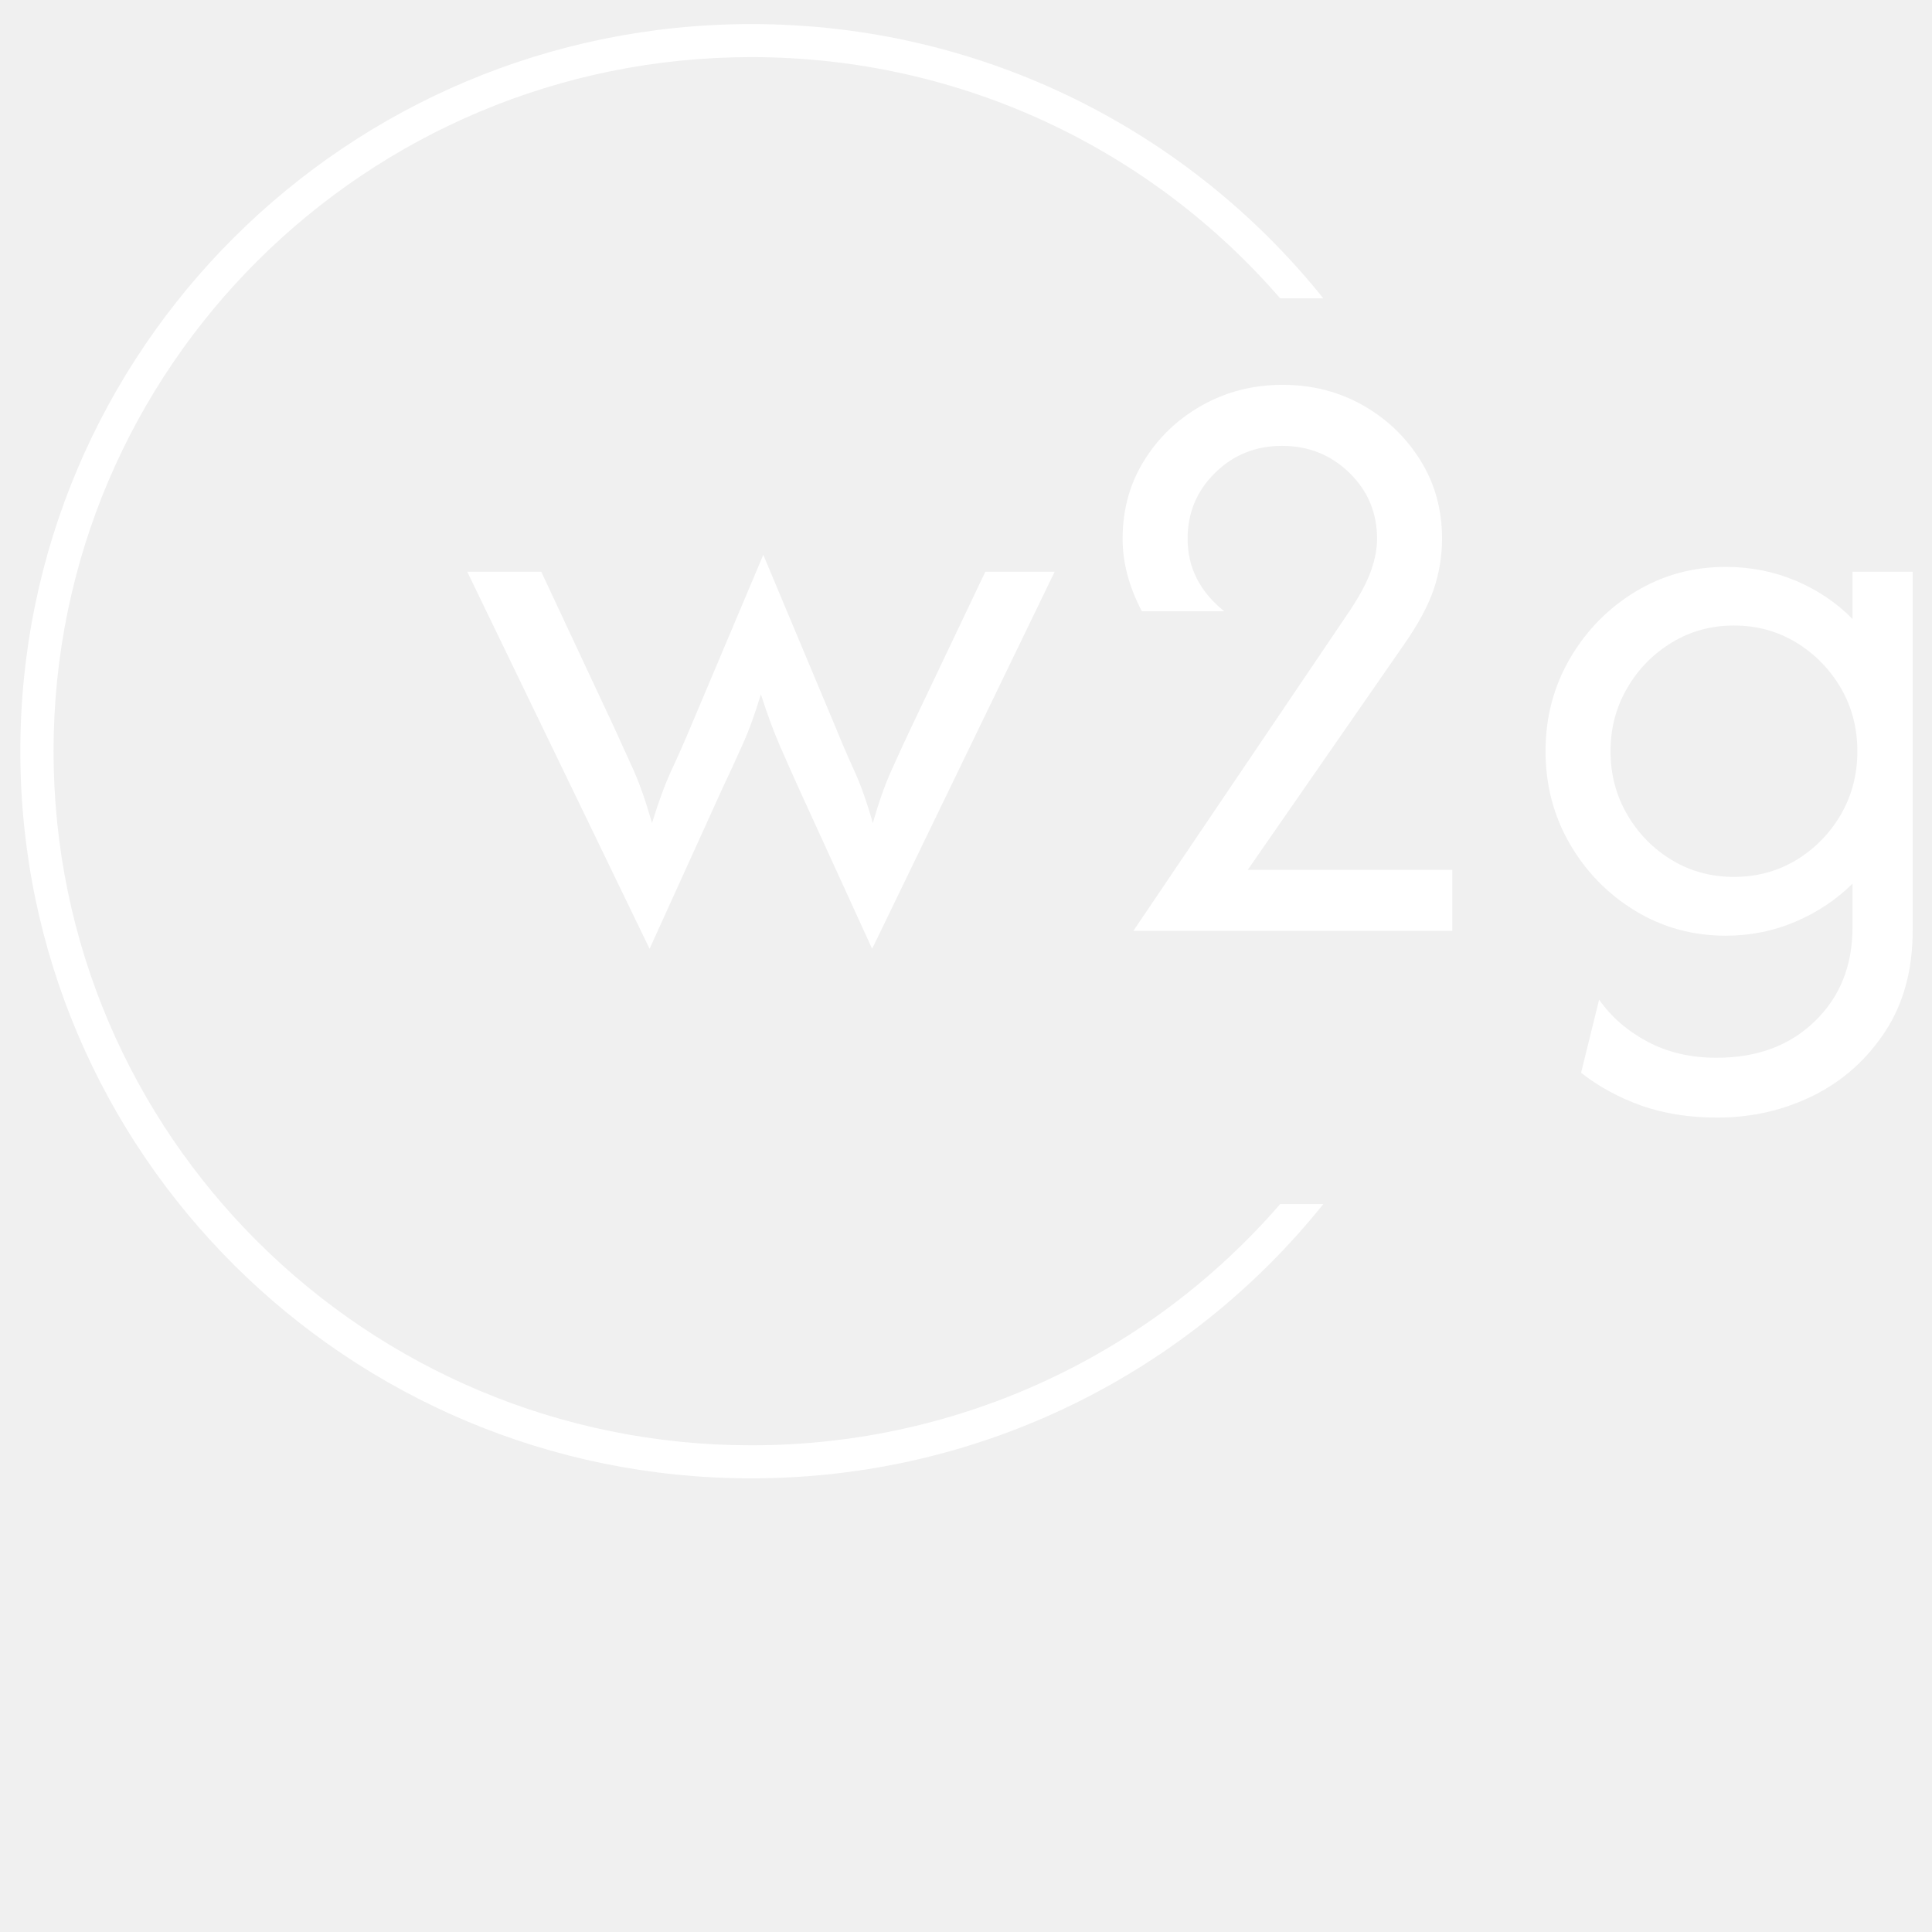
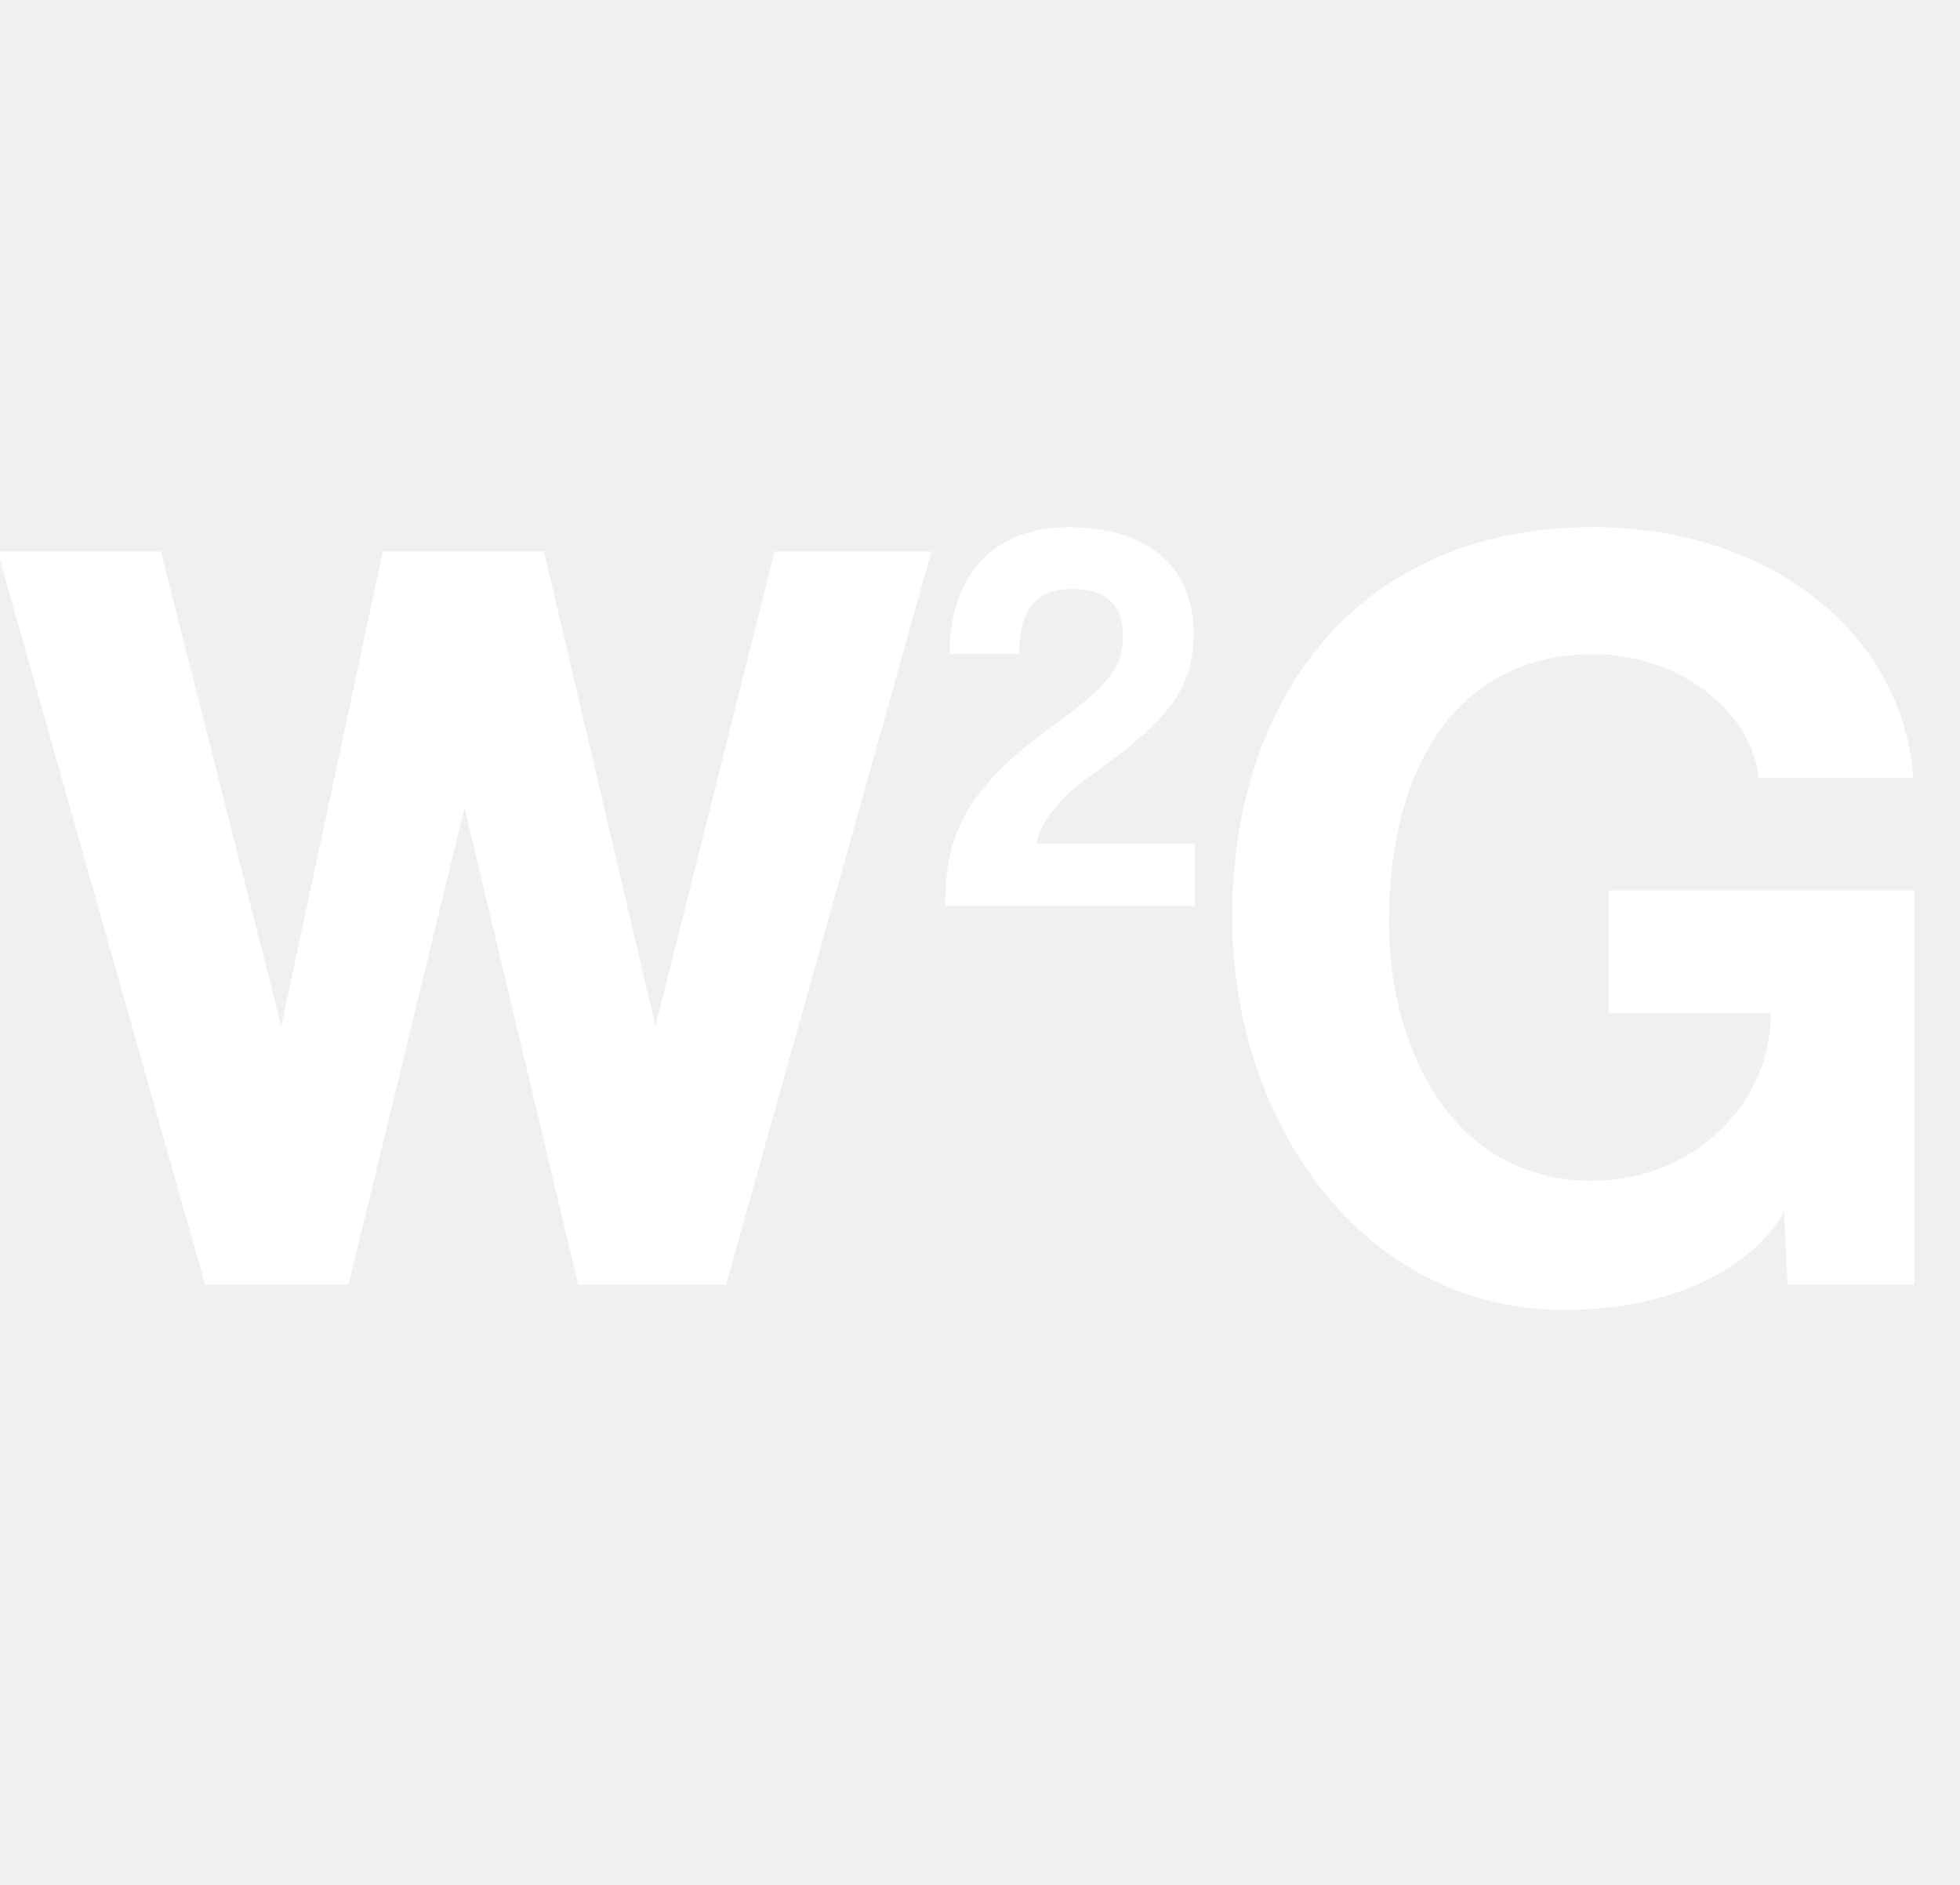
- <svg xmlns="http://www.w3.org/2000/svg" version="1.1" width="1500" height="1500" viewBox="0 0 1500 1500" id="svg11" sodipodiDocname="logo-white.svg" inkscapeVersion="1.3.2 (091e20e, 2023-11-25)" xmlnsInkscape="http://www.inkscape.org/namespaces/inkscape" xmlnsSodipodi="http://sodipodi.sourceforge.net/DTD/sodipodi-0.dtd" xmlnsSvg="http://www.w3.org/2000/svg">
-   <defs id="defs11" />
-   <sodipodiNamedview id="namedview11" pagecolor="#505050" bordercolor="#eeeeee" borderopacity="1" inkscapeShowpageshadow="0" inkscapePageopacity="0" inkscapePagecheckerboard="0" inkscapeDeskcolor="#505050" inkscapeZoom="0.157" inkscapeCx="746.822" inkscapeCy="743.644" inkscapeWindow-width="1440" inkscapeWindow-height="771" inkscapeWindow-x="0" inkscapeWindow-y="25" inkscapeWindow-maximized="0" inkscapeCurrent-layer="svg11" />
-   <rect width="484.518" height="413.136" fill="#000000" id="rect1" x="508.475" y="508.475" style="stroke-width:0.298;fill:#000000;fill-opacity:0" />
-   <g transform="matrix(1.21304,0,0,1.206612,14.09333,19.14816)" id="g10">
-     <svg viewBox="0 0 396 247" data-background-color="#111111" preserveAspectRatio="xMidYMid" height="935" width="1500" version="1.1" id="svg10">
-       <g id="tight-bounds" transform="translate(0.24,-0.1)">
-         <svg viewBox="0 0 395.52 247.2" height="247.2" width="395.52" version="1.1" id="svg9">
-           <g id="g1">
-             <svg version="1.1" id="svg1" width="100%" height="100%" />
-           </g>
-           <g id="g9">
-             <svg viewBox="0 0 395.52 247.2" height="247.2" width="395.52" version="1.1" id="svg8">
-               <g transform="translate(75.54432,61.3219)" id="g7">
-                 <svg viewBox="0 0 244.431 124.556" height="124.556" width="244.431" version="1.1" id="svg7">
-                   <g id="g6">
-                     <svg viewBox="0 0 244.431 124.556" height="124.556" width="244.431" version="1.1" id="svg6">
-                       <g id="g5">
-                         <svg viewBox="0 0 244.431 124.556" height="124.556" width="244.431" version="1.1" id="svg5">
-                           <g id="g4">
-                             <svg viewBox="0 0 244.431 124.556" height="124.556" width="244.431" version="1.1" id="svg4">
-                               <g id="textblocktransform">
-                                 <svg viewBox="0 0 244.431 124.556" height="124.556" width="244.431" id="textblock" version="1.1">
-                                   <g id="g3">
-                                     <svg viewBox="0 0 244.431 124.556" height="124.556" width="244.431" version="1.1" id="svg3">
-                                       <g id="g2">
-                                         <svg width="244.431" viewBox="0.42 -31.67 83.39 42.5" height="124.556" data-palette-color="#ffffff" version="1.1" id="svg2">
-                                           <path d="m 15.14,-8.26 -4.2,9.3 -10.52,-21.87 h 4.27 l 4.2,9.02 q 0.59,1.29 1.13,2.5 0.54,1.22 1.06,3.06 v 0 q 0.55,-1.81 1.12,-3.06 0.58,-1.25 1.1,-2.5 v 0 l 4.2,-10 4.17,10 q 0.52,1.29 1.07,2.5 0.56,1.22 1.08,3.06 v 0 q 0.52,-1.84 1.08,-3.07 0.55,-1.24 1.14,-2.49 v 0 l 4.27,-9.02 h 4 L 23.78,1.04 19.55,-8.26 q -0.56,-1.25 -1.1,-2.49 -0.53,-1.23 -1.09,-2.97 v 0 q -0.52,1.74 -1.08,2.97 -0.55,1.24 -1.14,2.49 z M 57.25,0 h -18.4 l 12.54,-18.65 q 0.86,-1.32 1.19,-2.29 0.33,-0.97 0.33,-1.8 v 0 q 0,-2.26 -1.59,-3.82 -1.6,-1.57 -3.89,-1.57 v 0 q -2.29,0 -3.87,1.57 -1.58,1.56 -1.58,3.82 v 0 q 0,2.5 2.11,4.2 v 0 h -4.75 q -1.11,-2.12 -1.11,-4.2 v 0 q 0,-2.54 1.25,-4.55 1.25,-2.02 3.35,-3.2 2.1,-1.18 4.63,-1.18 v 0 q 2.54,0 4.62,1.18 2.08,1.18 3.33,3.2 1.25,2.01 1.25,4.55 v 0 q 0,1.49 -0.48,2.93 -0.49,1.44 -1.7,3.18 v 0 l -9.03,13.09 h 11.8 z m 15.28,10.83 v 0 q -2.4,0 -4.36,-0.69 -1.96,-0.7 -3.49,-1.91 v 0 l 1.04,-4.24 q 1.05,1.5 2.78,2.43 1.74,0.94 4,0.94 v 0 q 3.5,0 5.67,-2.12 2.17,-2.11 2.17,-5.45 v 0 -2.53 q -1.39,1.39 -3.28,2.2 -1.89,0.82 -4.04,0.82 v 0 q -2.85,0 -5.21,-1.44 -2.36,-1.44 -3.77,-3.87 -1.41,-2.44 -1.41,-5.39 v 0 q 0,-2.95 1.41,-5.38 1.41,-2.43 3.77,-3.87 2.36,-1.44 5.21,-1.44 v 0 q 2.15,0 4.04,0.8 1.89,0.8 3.28,2.22 v 0 -2.74 h 3.47 V 0 q 0,3.4 -1.58,5.83 -1.58,2.43 -4.14,3.72 -2.57,1.28 -5.56,1.28 z M 73.5,-3.13 v 0 q 1.98,0 3.6,-0.98 1.61,-0.99 2.57,-2.64 0.95,-1.65 0.95,-3.67 v 0 q 0,-2.01 -0.95,-3.66 -0.96,-1.65 -2.57,-2.64 -1.62,-0.99 -3.6,-0.99 v 0 q -1.98,0 -3.59,0.99 -1.62,0.99 -2.57,2.64 -0.96,1.65 -0.96,3.66 v 0 q 0,2.02 0.96,3.67 0.95,1.65 2.57,2.64 1.61,0.98 3.59,0.98 z" opacity="1" fill="#ffffff" class="wordmark-text-0" data-fill-palette-color="primary" id="text-0" />
-                                         </svg>
-                                       </g>
-                                     </svg>
-                                   </g>
-                                 </svg>
-                               </g>
-                             </svg>
-                           </g>
-                         </svg>
-                       </g>
-                     </svg>
-                   </g>
-                 </svg>
-               </g>
-               <g id="g8">
-                 <path d="M 0,123.6 C 0,55.338 55.338,0 123.6,0 c 39.157,0 74.06,18.208 96.706,46.62 h -7.293 C 191.377,21.512 159.345,5.617 123.6,5.616 58.439,5.616 5.616,58.439 5.616,123.6 c 0,65.161 52.823,117.984 117.984,117.984 35.744,0 67.776,-15.895 89.413,-41.004 h 7.293 C 197.66,228.991 162.756,247.2 123.6,247.2 55.338,247.2 0,191.862 0,123.6 Z" fill="#ffffff" stroke="transparent" data-fill-palette-color="tertiary" id="path7" />
-               </g>
-             </svg>
-           </g>
-           <defs id="defs9" />
-         </svg>
-         <rect width="395.52" height="247.2" fill="none" stroke="none" visibility="hidden" id="rect9" x="0" y="0" />
-       </g>
-     </svg>
+ <svg xmlns="http://www.w3.org/2000/svg" version="1.1" id="Ebene_1" viewBox="290 0 799 768" style="enable-background:new 0 0 1366 768;" xmlSpace="preserve" sodipodiDocname="logo-white.svg" inkscapeVersion="1.3.2 (091e20e, 2023-11-25)" xmlnsInkscape="http://www.inkscape.org/namespaces/inkscape" xmlnsSodipodi="http://sodipodi.sourceforge.net/DTD/sodipodi-0.dtd" xmlnsSvg="http://www.w3.org/2000/svg">
+   <defs id="defs4">
+     <meshgradient inkscapeCollect="always" id="meshgradient7" gradientUnits="userSpaceOnUse" x="288.339" y="224.27">
+       <meshrow id="meshrow7">
+         <meshpatch id="meshpatch7">
+           <stop path="c 127.34,0  254.68,0  382.021,0" style="stop-color:#ffffff;stop-opacity:1" id="stop7" />
+           <stop path="c 0,99.933  0,199.867  0,299.8" style="stop-color:#000000;stop-opacity:1" id="stop8" />
+           <stop path="c -127.34,0  -254.68,0  -382.021,0" style="stop-color:#ffffff;stop-opacity:1" id="stop9" />
+           <stop path="c 0,-99.933  0,-199.867  0,-299.8" style="stop-color:#000000;stop-opacity:1" id="stop10" />
+         </meshpatch>
+       </meshrow>
+     </meshgradient>
+     <meshgradient inkscapeCollect="always" id="meshgradient10" gradientUnits="userSpaceOnUse" x="674.81" y="214.37">
+       <meshrow id="meshrow10">
+         <meshpatch id="meshpatch10">
+           <stop path="c 34.233,0  68.467,0  102.7,0" style="stop-color:#ffffff;stop-opacity:1" id="stop11" />
+           <stop path="c 0,51.783  0,103.567  0,155.35" style="stop-color:#000000;stop-opacity:1" id="stop12" />
+           <stop path="c -34.233,0  -68.467,0  -102.7,0" style="stop-color:#ffffff;stop-opacity:1" id="stop13" />
+           <stop path="c 0,-51.783  0,-103.567  0,-155.35" style="stop-color:#000000;stop-opacity:1" id="stop14" />
+         </meshpatch>
+       </meshrow>
+     </meshgradient>
+     <meshgradient inkscapeCollect="always" id="meshgradient14" gradientUnits="userSpaceOnUse" x="791.81" y="214.37">
+       <meshrow id="meshrow14">
+         <meshpatch id="meshpatch14">
+           <stop path="c 93.033,0  186.067,0  279.1,0" style="stop-color:#ffffff;stop-opacity:1" id="stop15" />
+           <stop path="c 0,106.683  0,213.367  0,320.05" style="stop-color:#000000;stop-opacity:1" id="stop16" />
+           <stop path="c -93.033,0  -186.067,0  -279.1,0" style="stop-color:#ffffff;stop-opacity:1" id="stop17" />
+           <stop path="c 0,-106.683  0,-213.367  0,-320.05" style="stop-color:#000000;stop-opacity:1" id="stop18" />
+         </meshpatch>
+       </meshrow>
+     </meshgradient>
+   </defs>
+   <sodipodiNamedview id="namedview4" pagecolor="#505050" bordercolor="#eeeeee" borderopacity="1" inkscapeShowpageshadow="0" inkscapePageopacity="0" inkscapePagecheckerboard="0" inkscapeDeskcolor="#505050" inkscapeZoom="0.178" inkscapeCx="916.833" inkscapeCy="343.109" inkscapeWindow-width="1312" inkscapeWindow-height="449" inkscapeWindow-x="0" inkscapeWindow-y="25" inkscapeWindow-maximized="0" inkscapeCurrent-layer="g4" />
+   <style type="text/css" id="style1">
+ 	.st0{display:none;}
+ 	.st1{display:inline;}
+ </style>
+   <g class="st0" id="g1">
+     <rect x="-26.84" y="-36" class="st1" width="1435.33" height="844.66" id="rect1" />
+     <path class="st1" d="M1407.99-35.5v843.66H-26.34V-35.5H1407.99 M1408.99-36.5H-27.34v845.66h1436.33V-36.5L1408.99-36.5z" id="path1" />
+   </g>
+   <g id="g4">
+     <path d="M525.7,523.57l-46.35-194.4l-47.25,194.4h-58.5l-84.6-298.8h66.6l49.05,193.5l41.4-193.5h65.7l45.45,193.5l48.6-193.5h63.9   L586,523.57H525.7z" id="path2" style="stroke:url(#meshgradient7);stroke-opacity:1;fill:#ffffff" />
+     <path d="M675.31,369.22c0-27.45,6.75-46.8,45-74.25c21.15-15.3,27.45-22.95,27.45-35.55c0-14.85-9-19.35-20.7-19.35   c-13.05,0-21.6,6.3-21.6,26.55h-28.35c0-32.4,18-51.75,48.6-51.75c30.15,0,50.85,14.4,50.85,43.65c0,22.95-11.25,36-43.2,58.5   c-11.7,8.55-20.25,19.35-20.7,27h64.35v25.2H675.31z" id="path3" style="stroke:url(#meshgradient10);stroke-opacity:1;fill:#ffffff" />
+     <path d="M1018.66,523.57l-1.35-29.7c-14.4,25.2-48.6,40.05-89.55,40.05c-82.8,0-135.45-76.95-135.45-160.2   c0-88.2,50.4-158.85,147.15-158.85c71.1,0,126,42.3,130.5,102.15h-63c-3.15-27.9-33.3-50.4-67.5-50.4   c-49.95,0-83.25,38.7-83.25,109.8c0,49.05,24.75,104.85,82.8,104.85c40.95,0,72.9-31.05,72.9-68.4h-66.15v-49.95h124.65v160.65   H1018.66z" id="path4" style="stroke:url(#meshgradient14);stroke-opacity:1;fill:#ffffff" />
  </g>
</svg>
